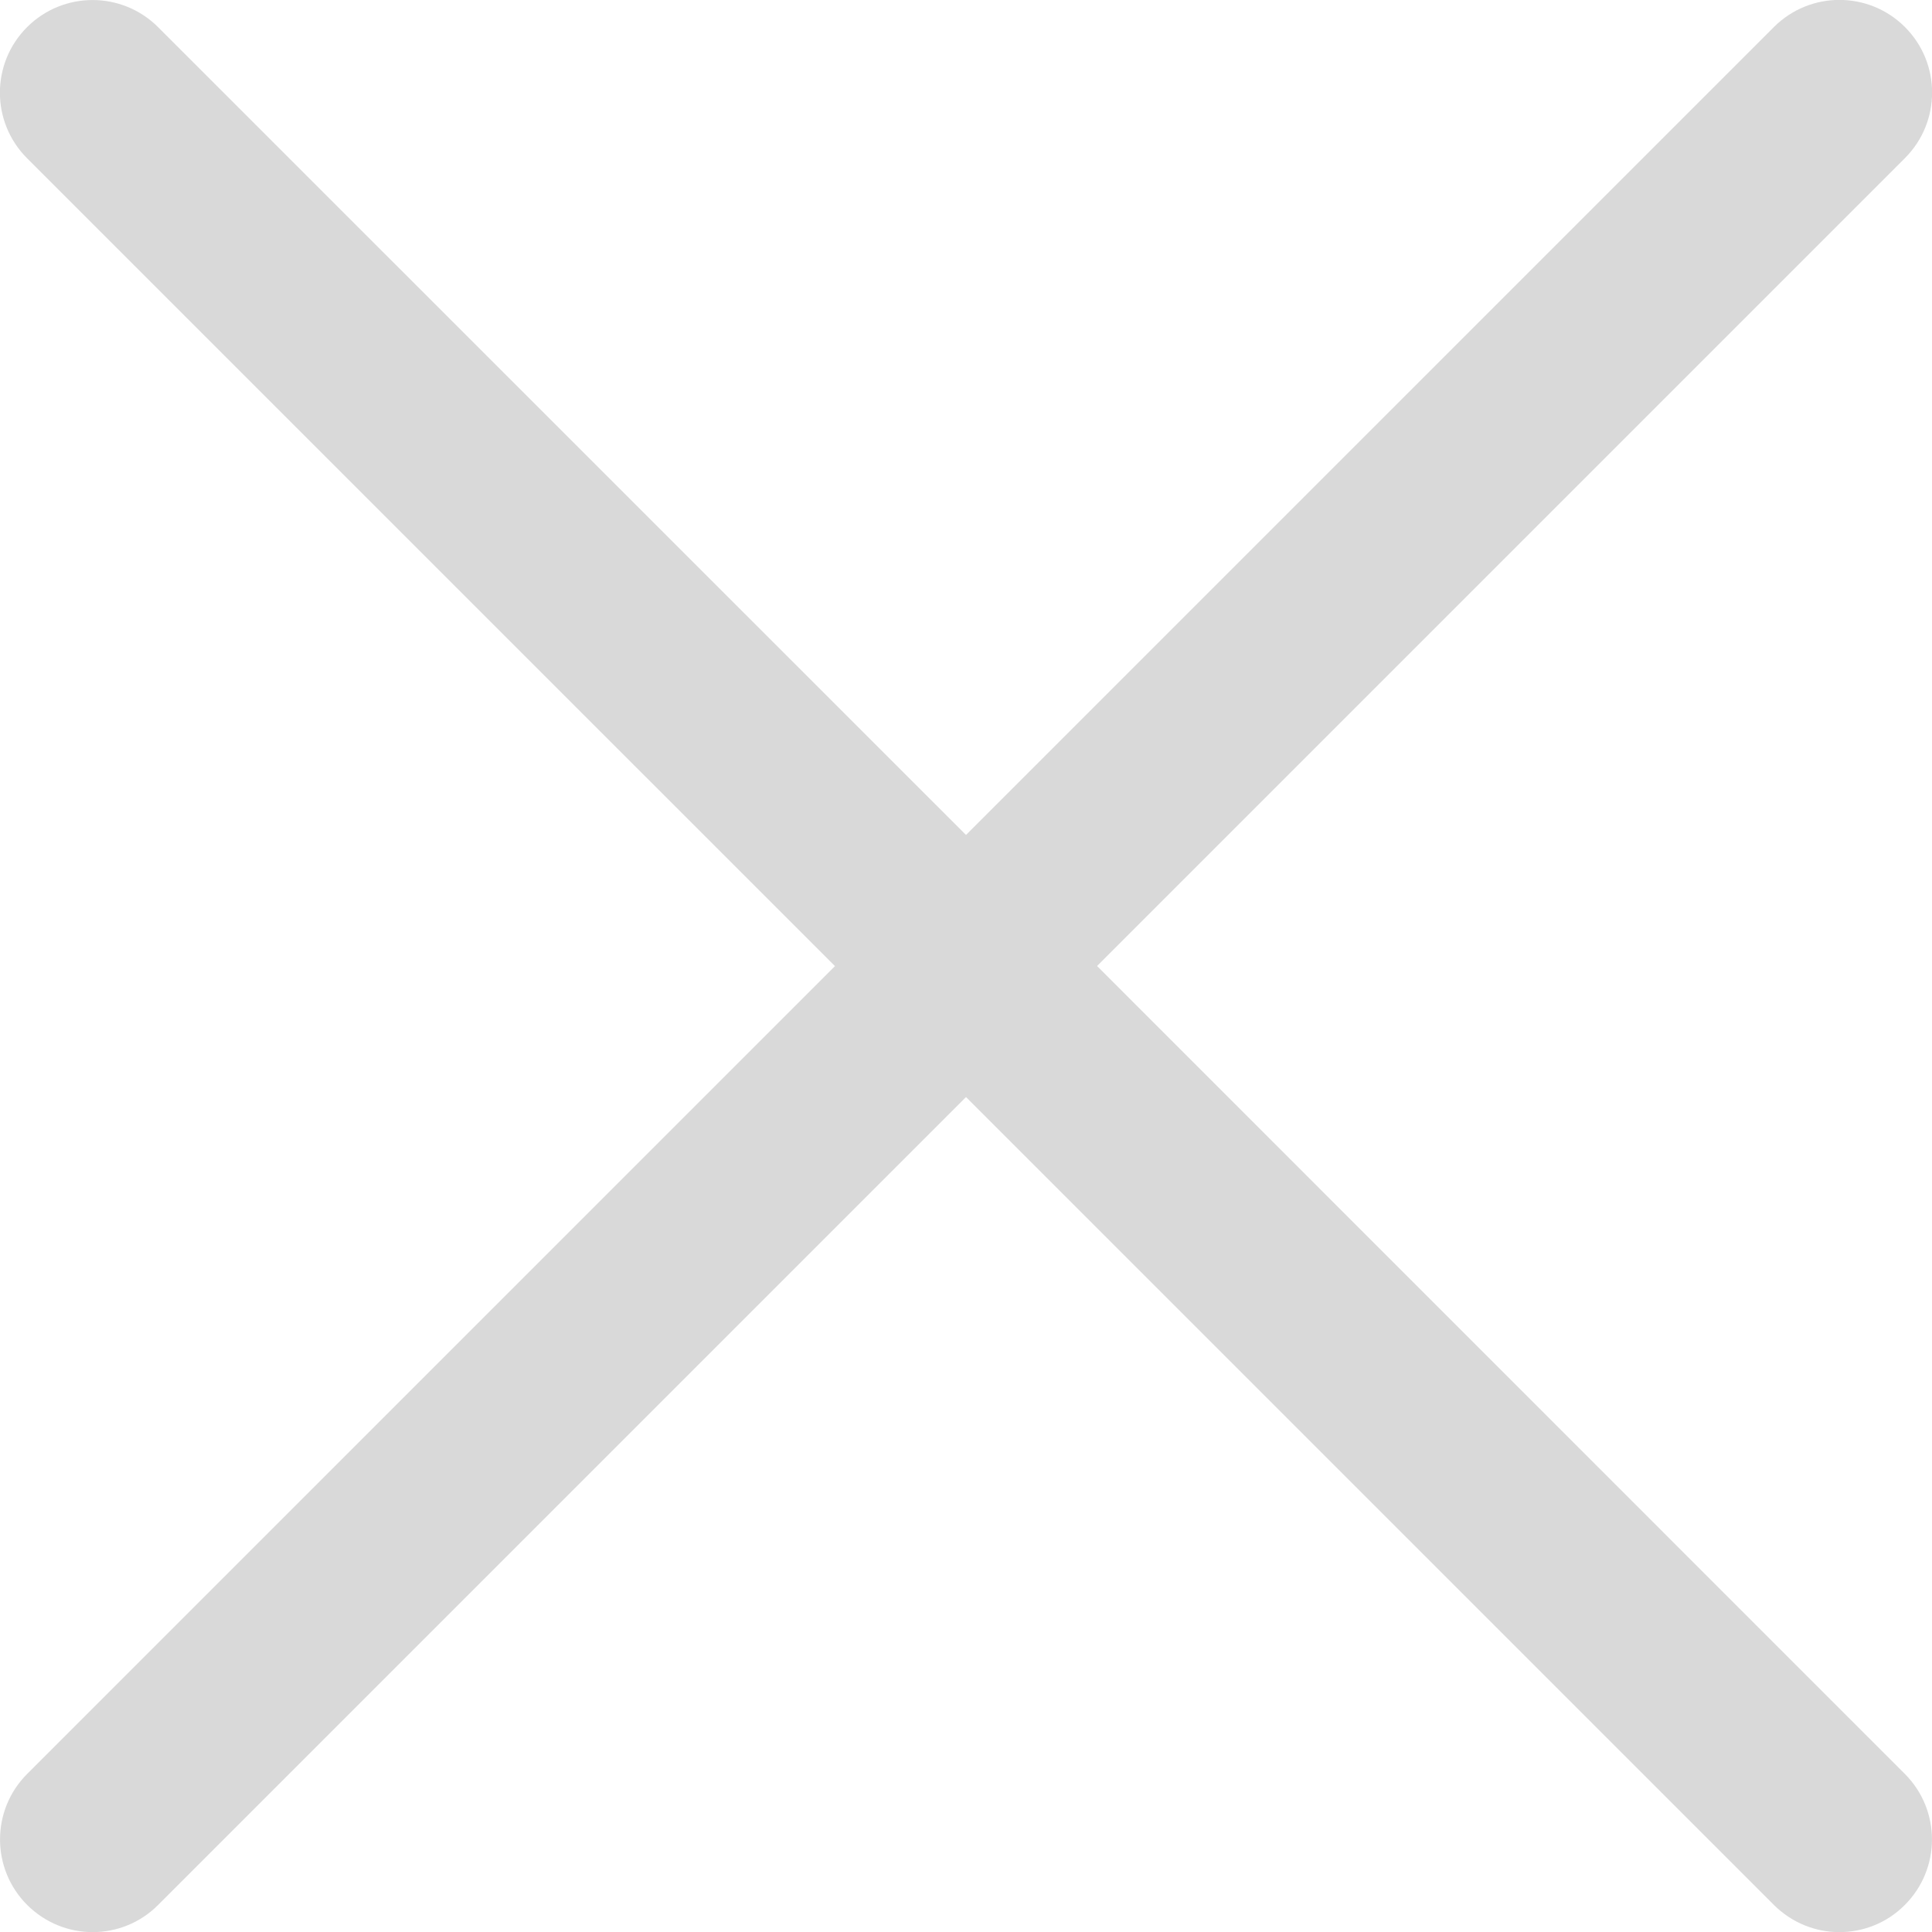
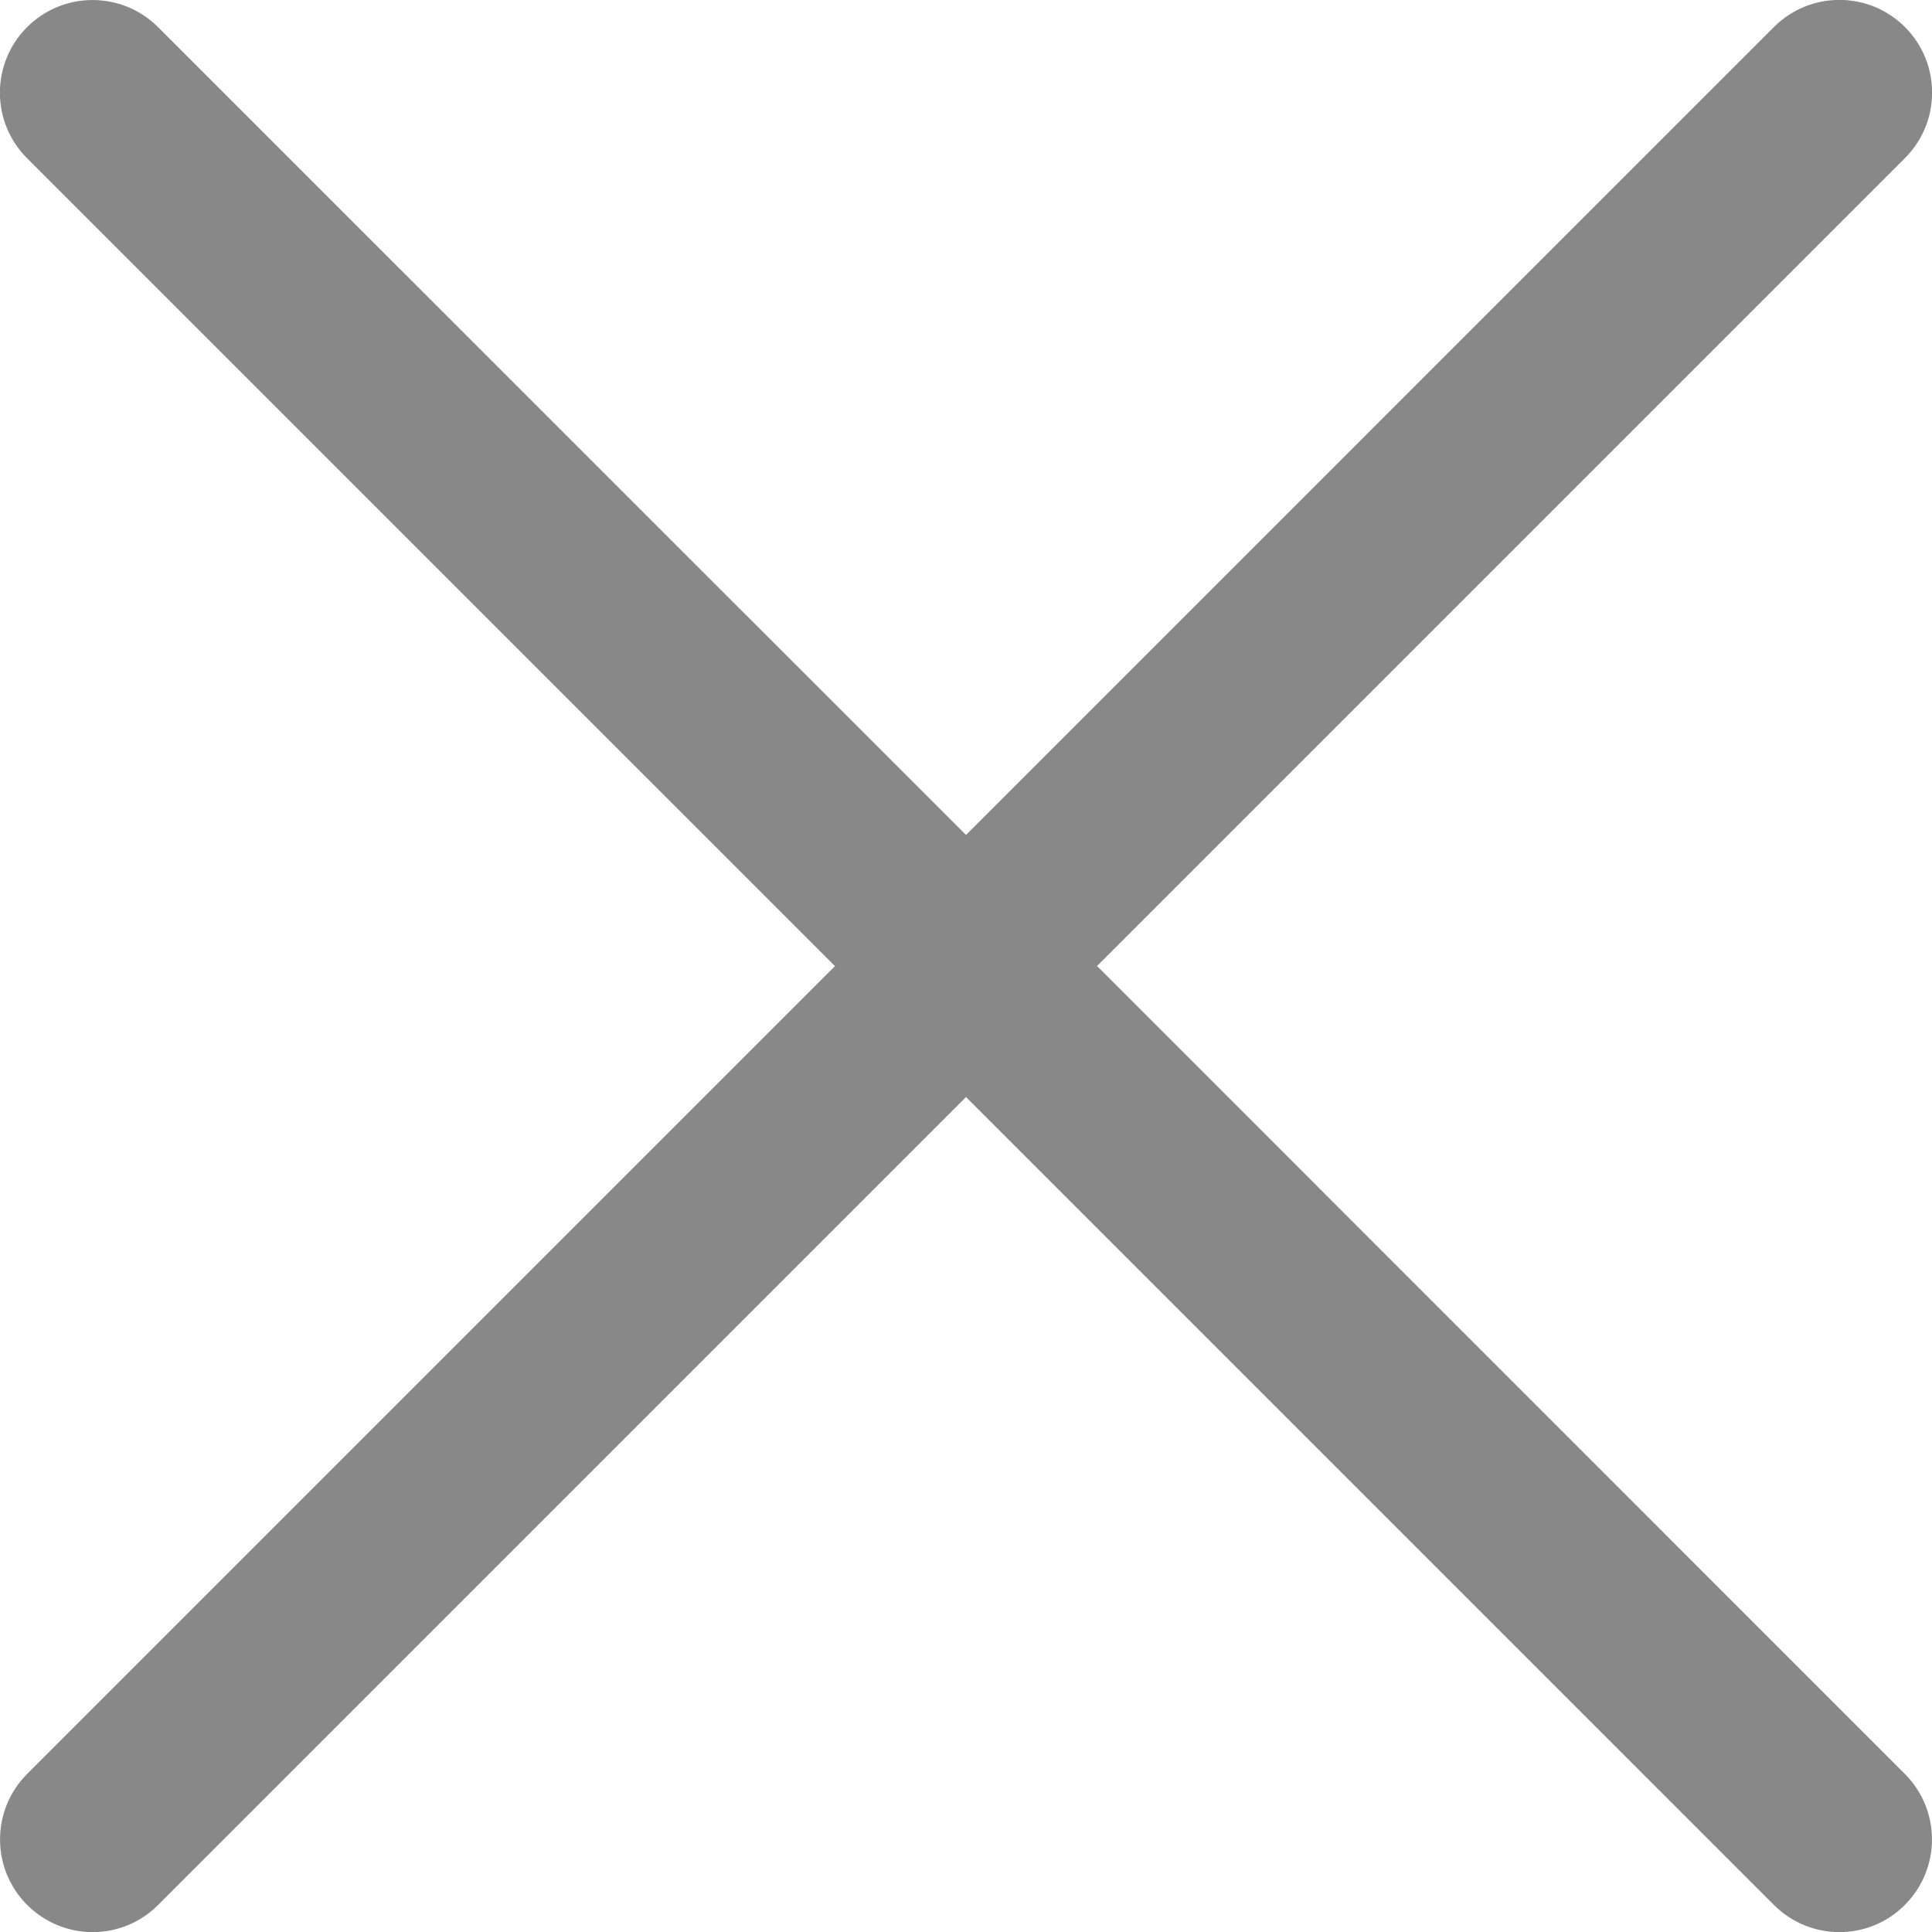
<svg xmlns="http://www.w3.org/2000/svg" version="1.1" viewBox="0 0 15.642 15.642" enable-background="new 0 0 15.642 15.642" width="100%" height="100%">
-   <path fill-rule="evenodd" d="M8.882,7.821l6.541-6.541c0.293-0.293,0.293-0.768,0-1.061  c-0.293-0.293-0.768-0.293-1.061,0L7.821,6.76L1.28,0.22c-0.293-0.293-0.768-0.293-1.061,0c-0.293,0.293-0.293,0.768,0,1.061  l6.541,6.541L0.22,14.362c-0.293,0.293-0.293,0.768,0,1.061c0.147,0.146,0.338,0.22,0.53,0.22s0.384-0.073,0.53-0.22l6.541-6.541  l6.541,6.541c0.147,0.146,0.338,0.22,0.53,0.22c0.192,0,0.384-0.073,0.53-0.22c0.293-0.293,0.293-0.768,0-1.061L8.882,7.821z" fill="#d9d9d9" />
+   <path fill-rule="evenodd" d="M8.882,7.821l6.541-6.541c0.293-0.293,0.293-0.768,0-1.061  c-0.293-0.293-0.768-0.293-1.061,0L7.821,6.76L1.28,0.22c-0.293-0.293-0.768-0.293-1.061,0c-0.293,0.293-0.293,0.768,0,1.061  l6.541,6.541L0.22,14.362c-0.293,0.293-0.293,0.768,0,1.061c0.147,0.146,0.338,0.22,0.53,0.22s0.384-0.073,0.53-0.22l6.541-6.541  l6.541,6.541c0.147,0.146,0.338,0.22,0.53,0.22c0.192,0,0.384-0.073,0.53-0.22c0.293-0.293,0.293-0.768,0-1.061L8.882,7.821z" fill="#888888" />
</svg>
